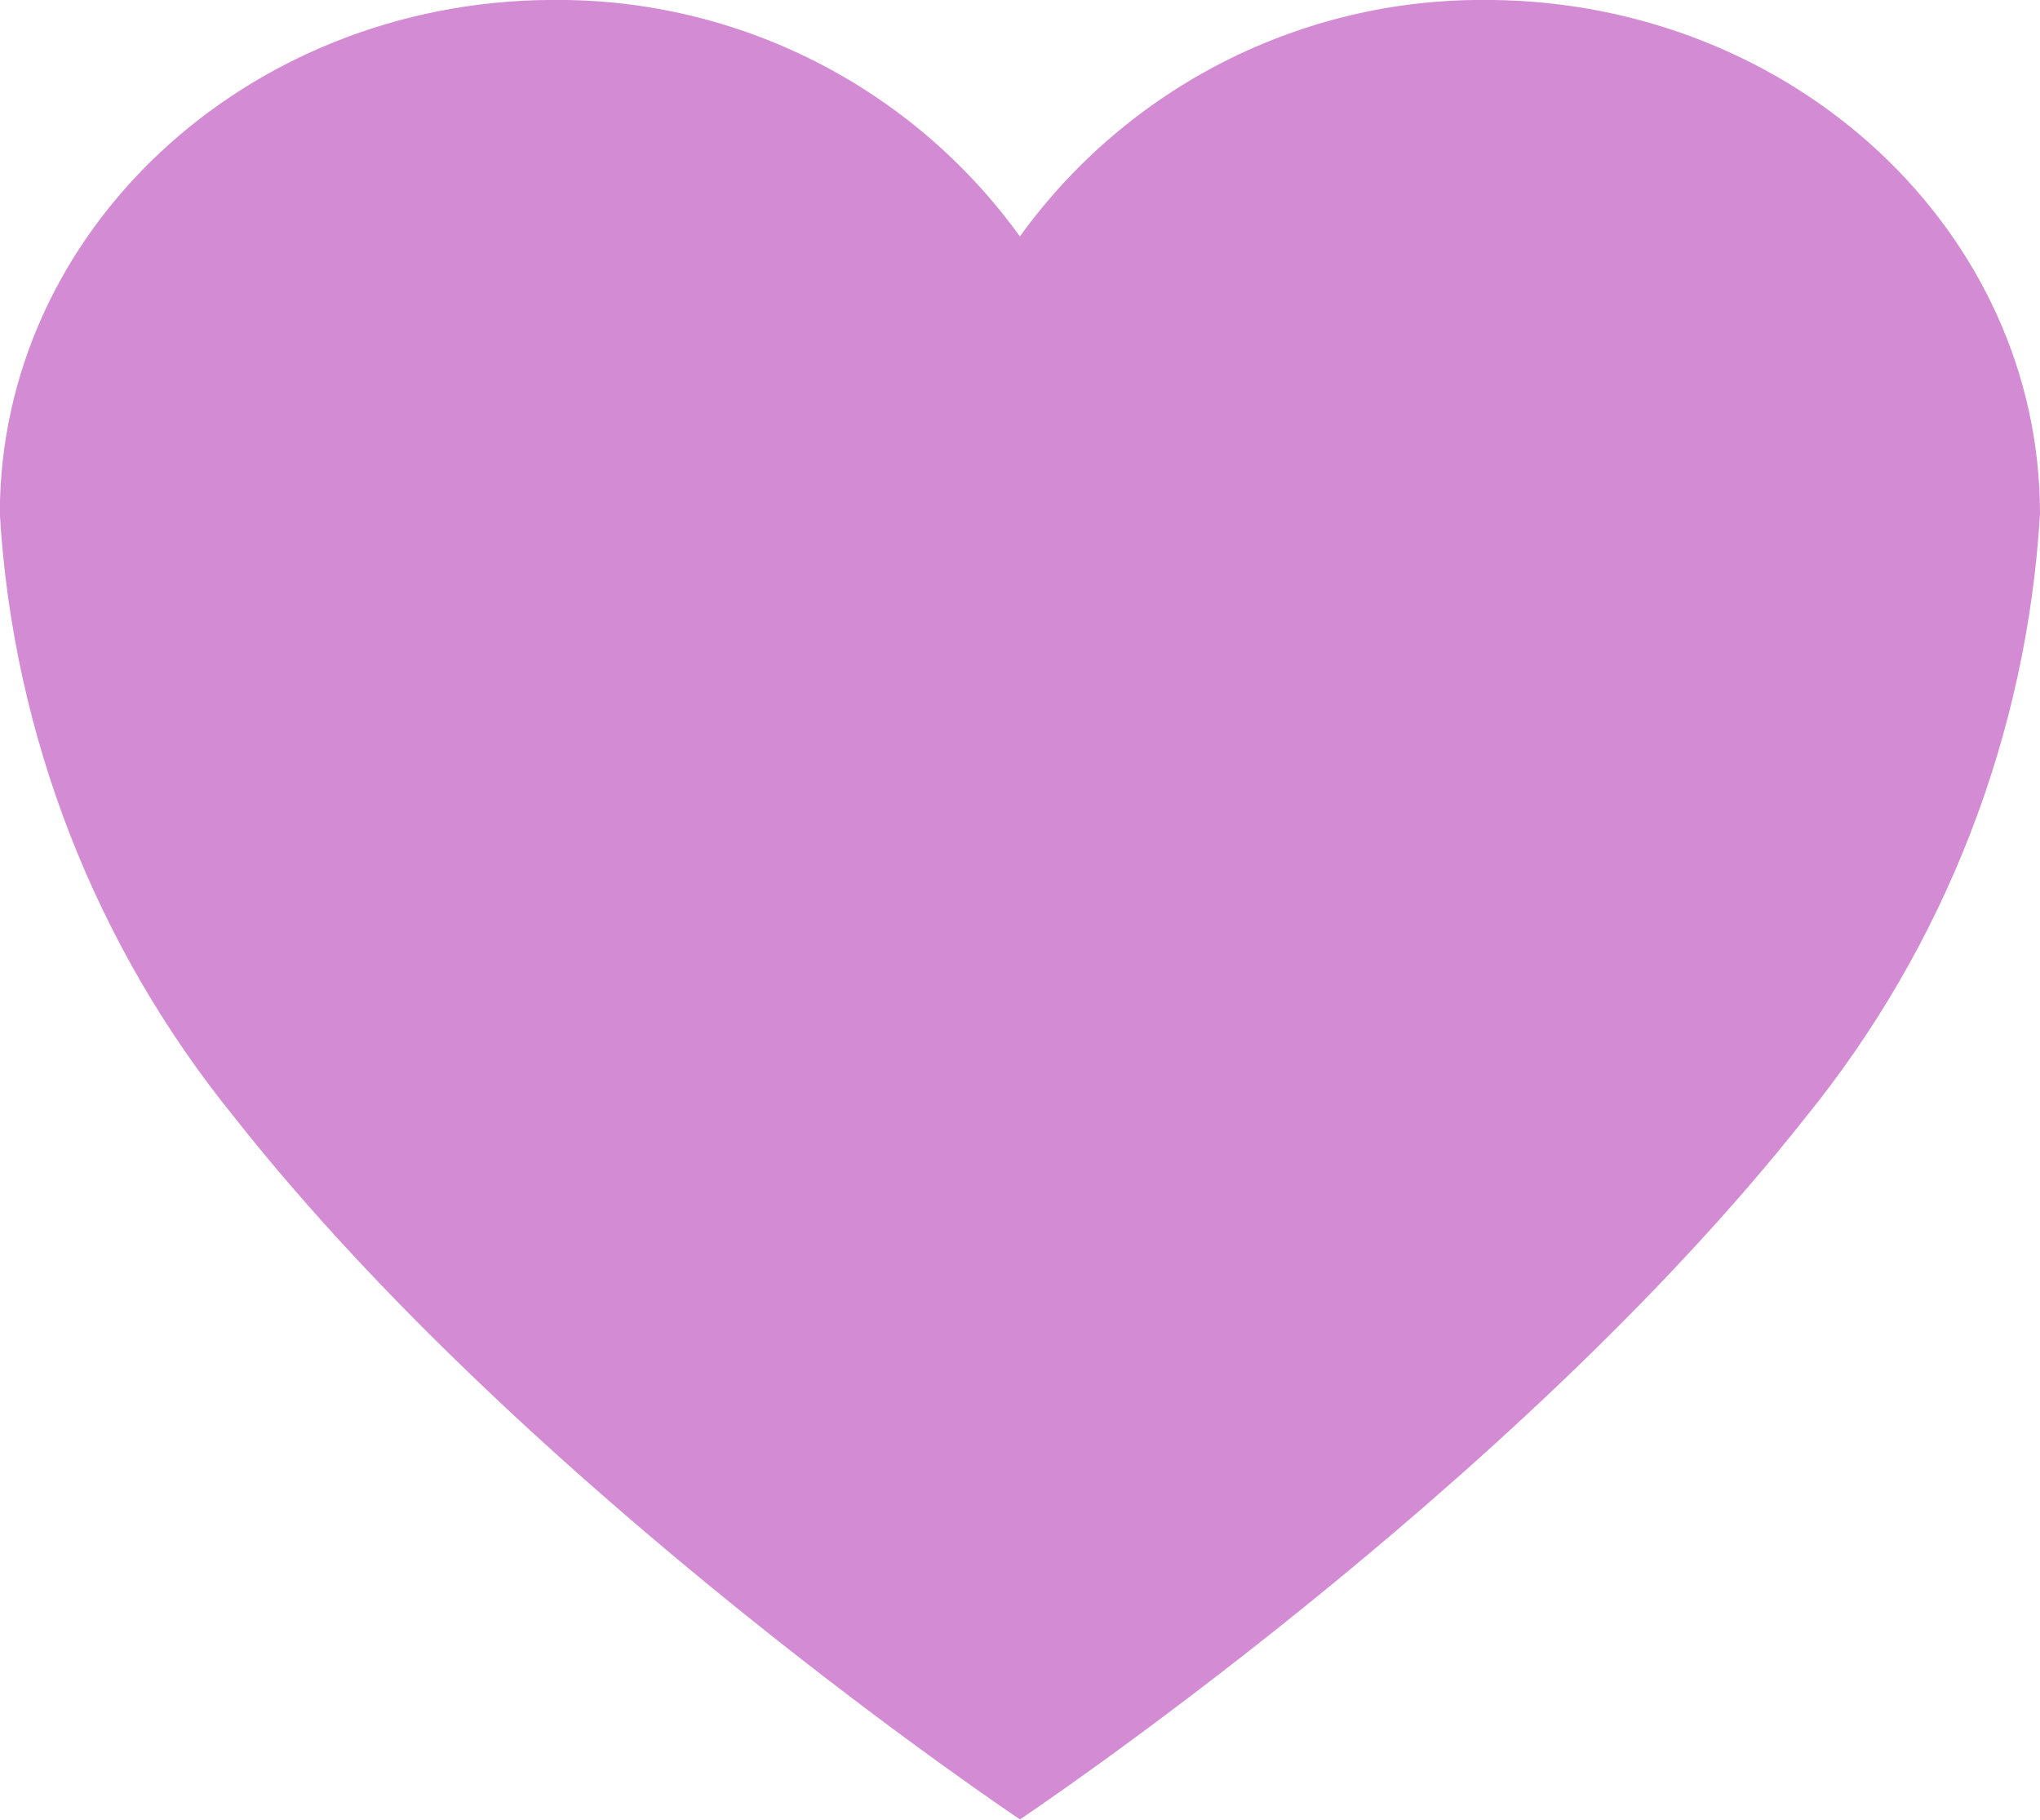
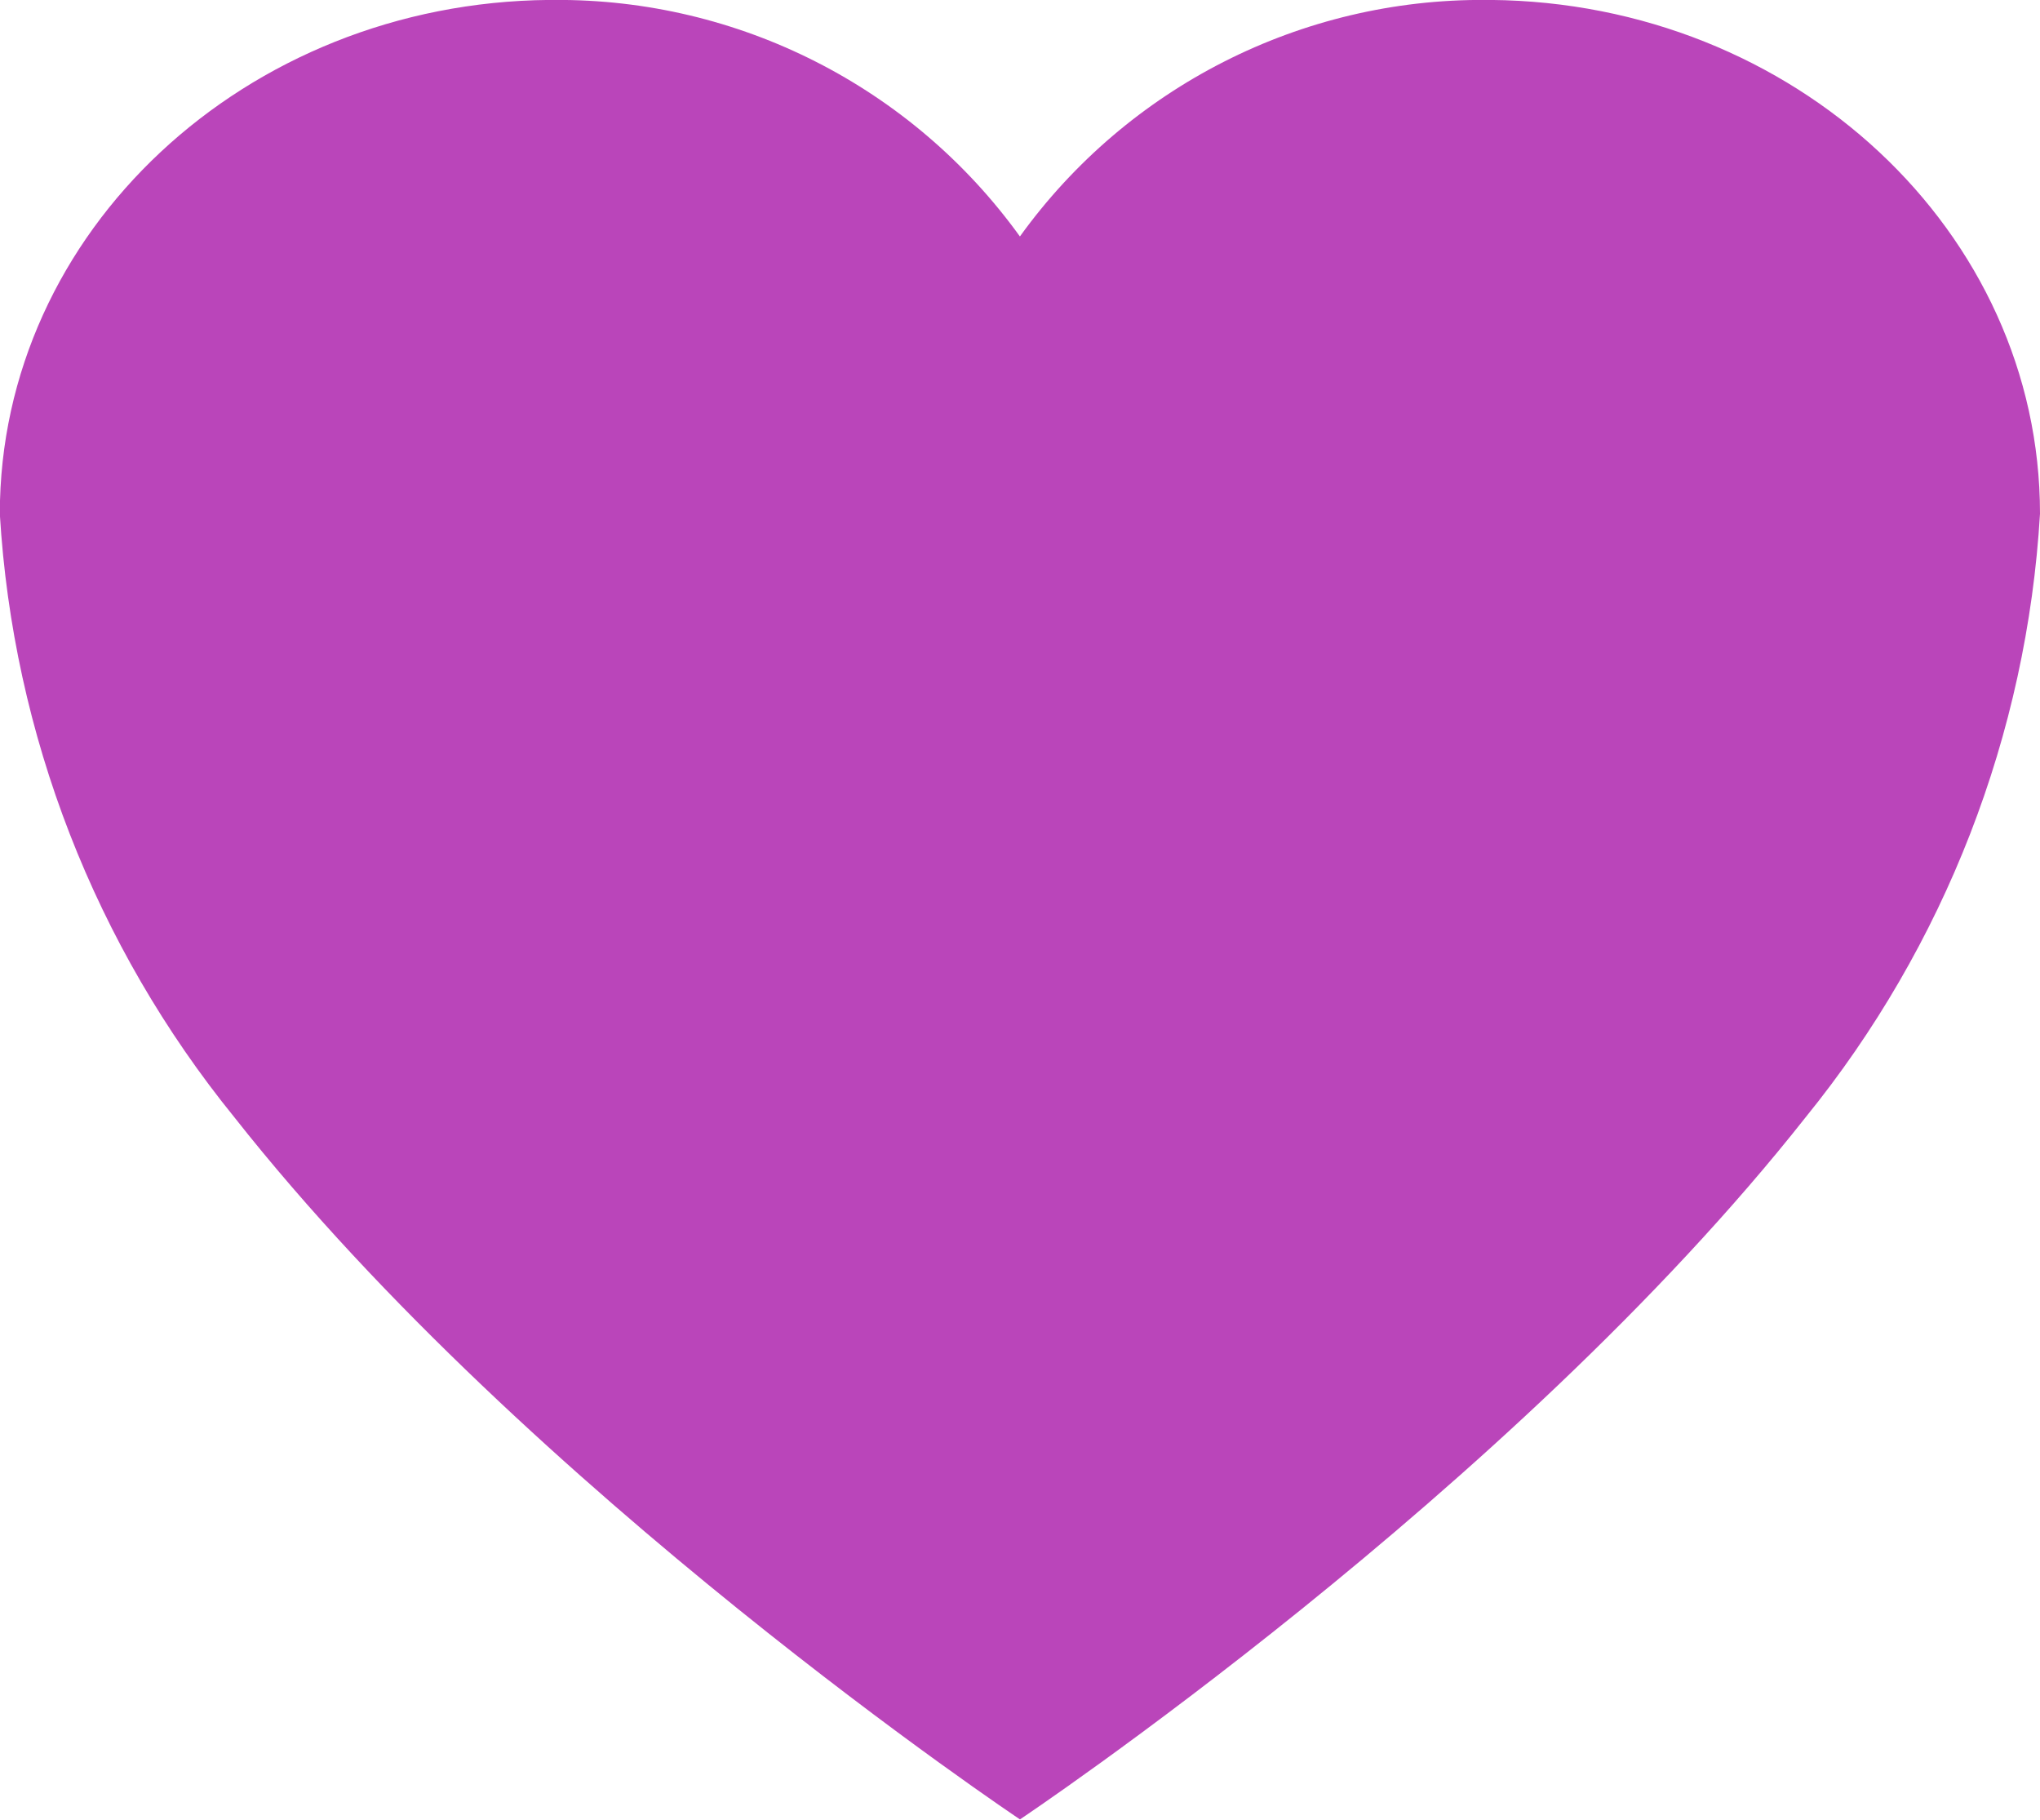
<svg xmlns="http://www.w3.org/2000/svg" width="33.713" height="30.063" viewBox="0 0 33.713 30.063">
-   <path id="Icon_ionic-ios-heart" data-name="Icon ionic-ios-heart" d="M28.011,3.937H27.93a9.413,9.413,0,0,0-7.7,3.908,9.413,9.413,0,0,0-7.7-3.908h-.081c-5.016.045-9.077,3.826-9.077,8.493A17.467,17.467,0,0,0,7.249,22.4C12.127,28.589,20.231,34,20.231,34s8.1-5.411,12.983-11.6a17.467,17.467,0,0,0,3.874-9.973C37.088,7.763,33.028,3.983,28.011,3.937Z" transform="translate(-3.375 -3.938)" fill="#d38cd3" />
+   <path id="Icon_ionic-ios-heart" data-name="Icon ionic-ios-heart" d="M28.011,3.937H27.93a9.413,9.413,0,0,0-7.7,3.908,9.413,9.413,0,0,0-7.7-3.908h-.081c-5.016.045-9.077,3.826-9.077,8.493A17.467,17.467,0,0,0,7.249,22.4C12.127,28.589,20.231,34,20.231,34s8.1-5.411,12.983-11.6a17.467,17.467,0,0,0,3.874-9.973C37.088,7.763,33.028,3.983,28.011,3.937Z" transform="translate(-3.375 -3.938)" fill="#BA45BA" />
</svg>
